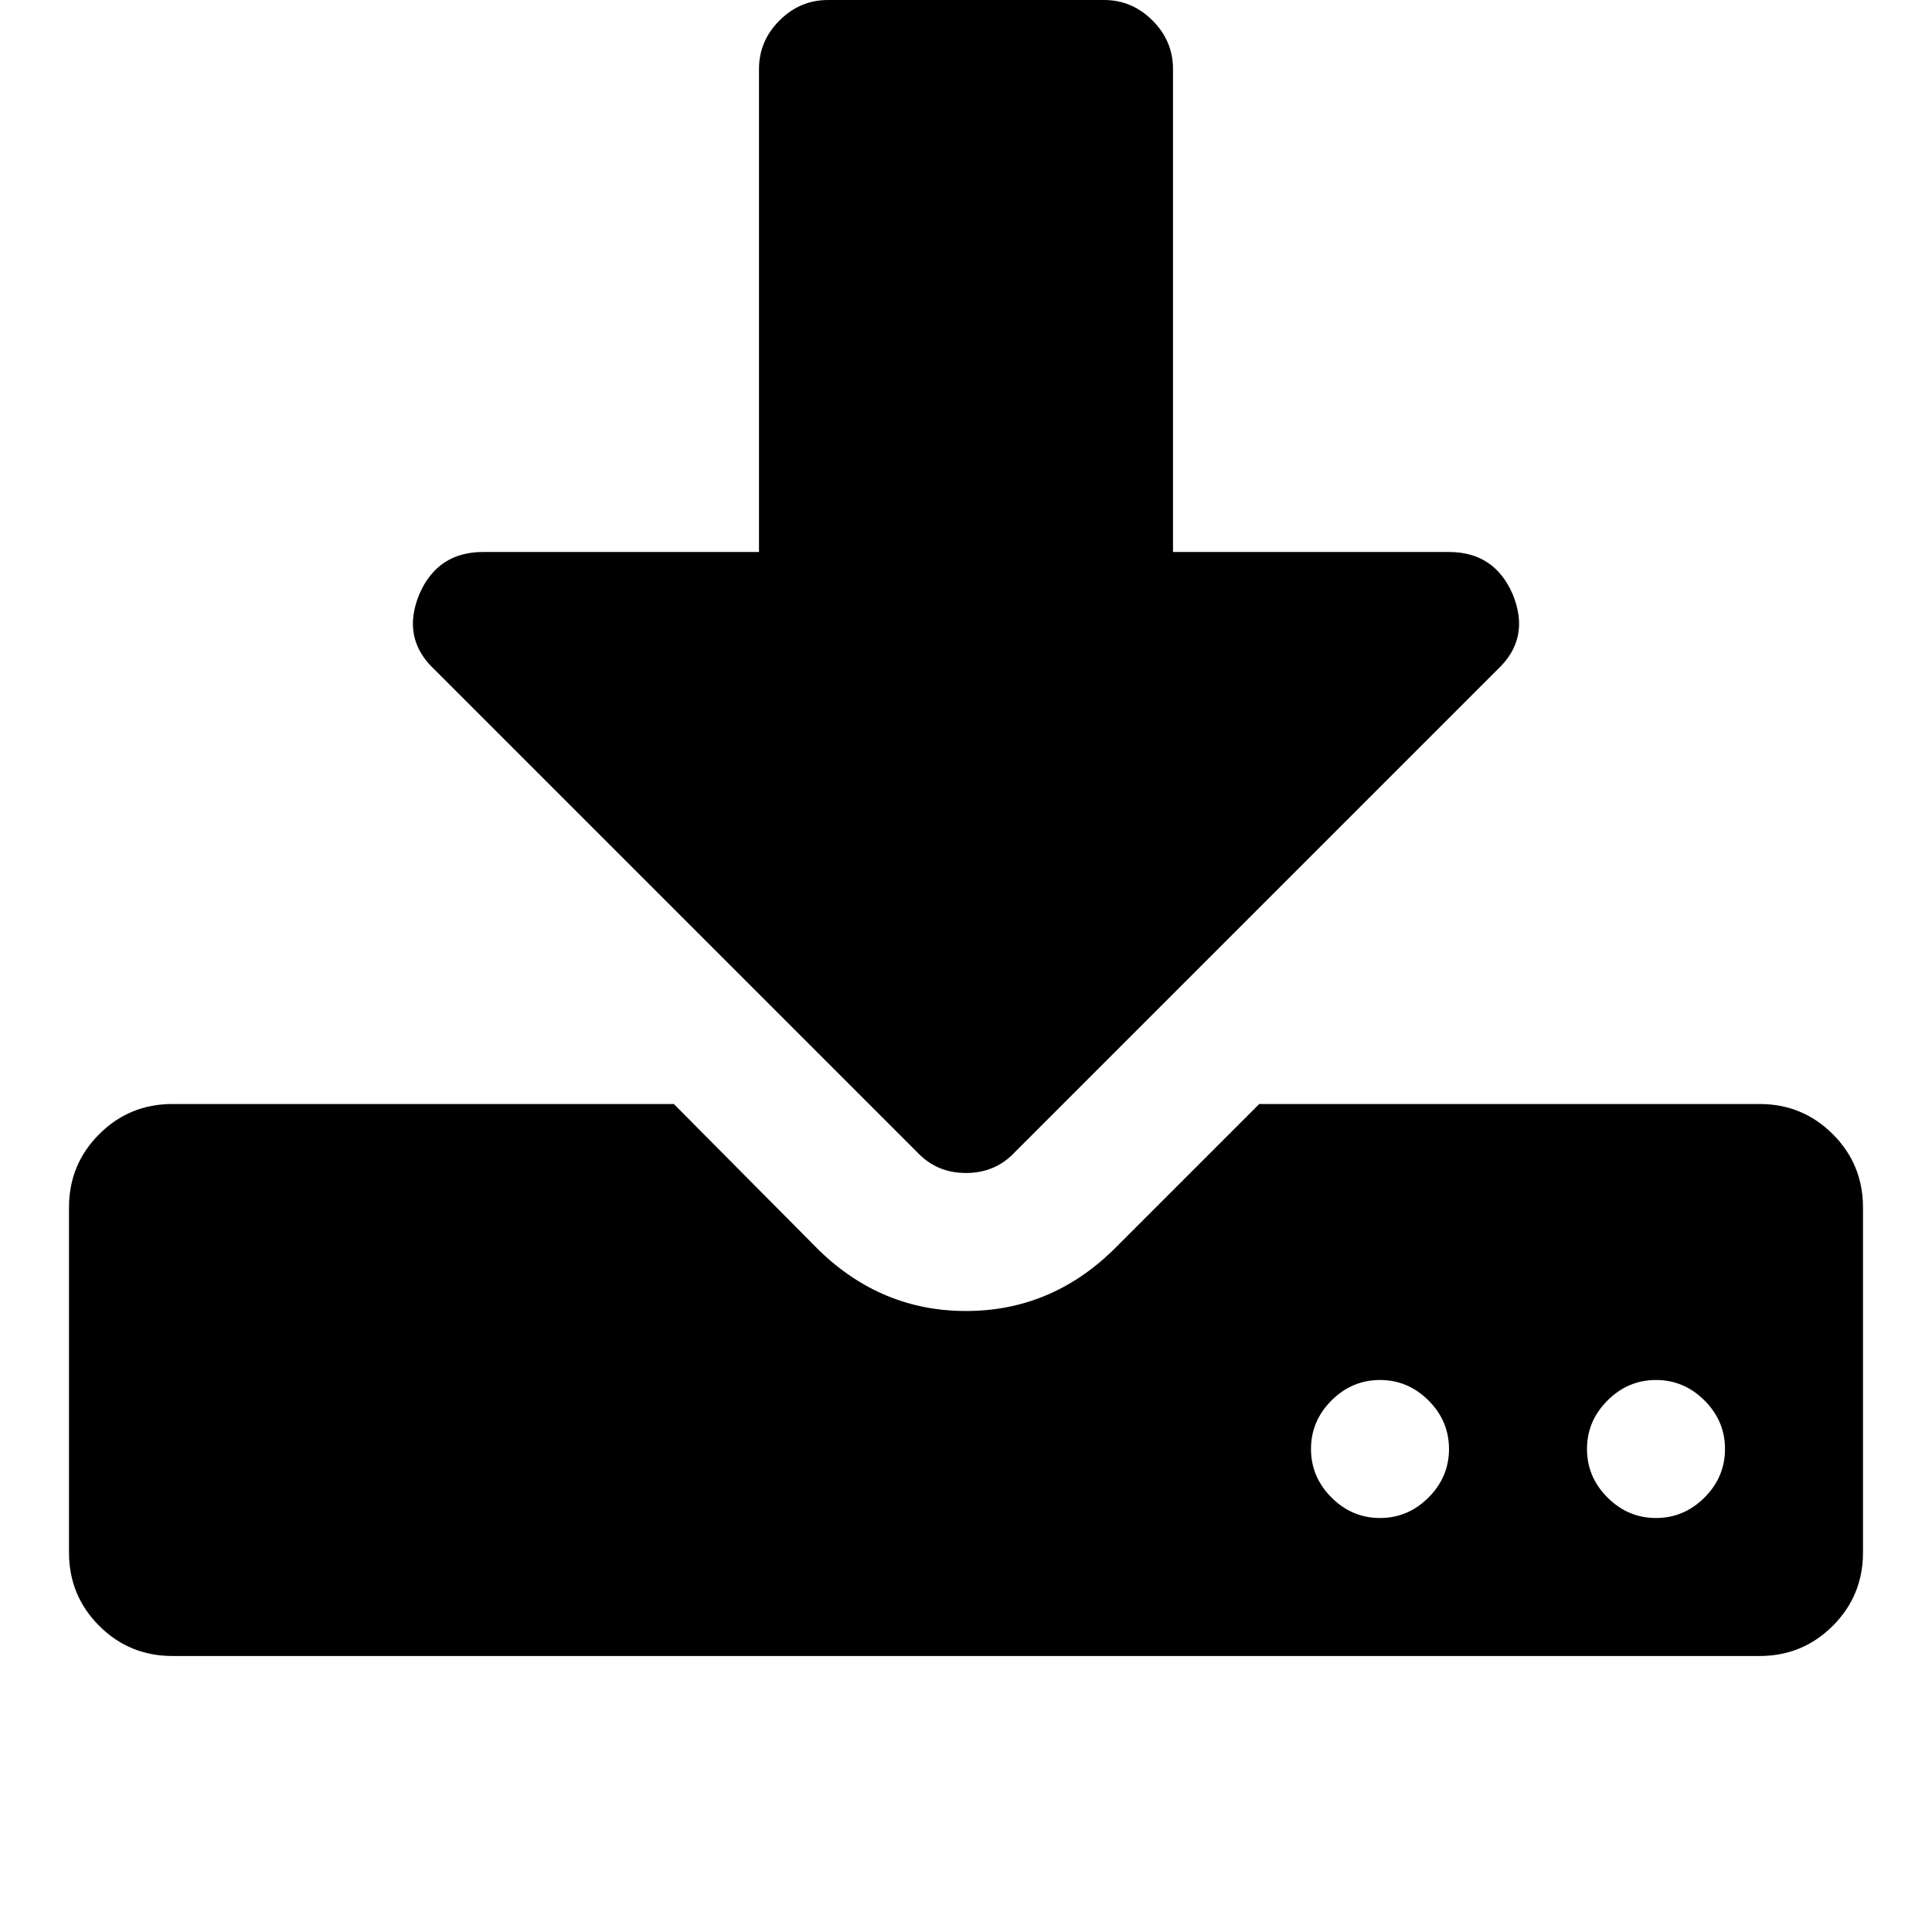
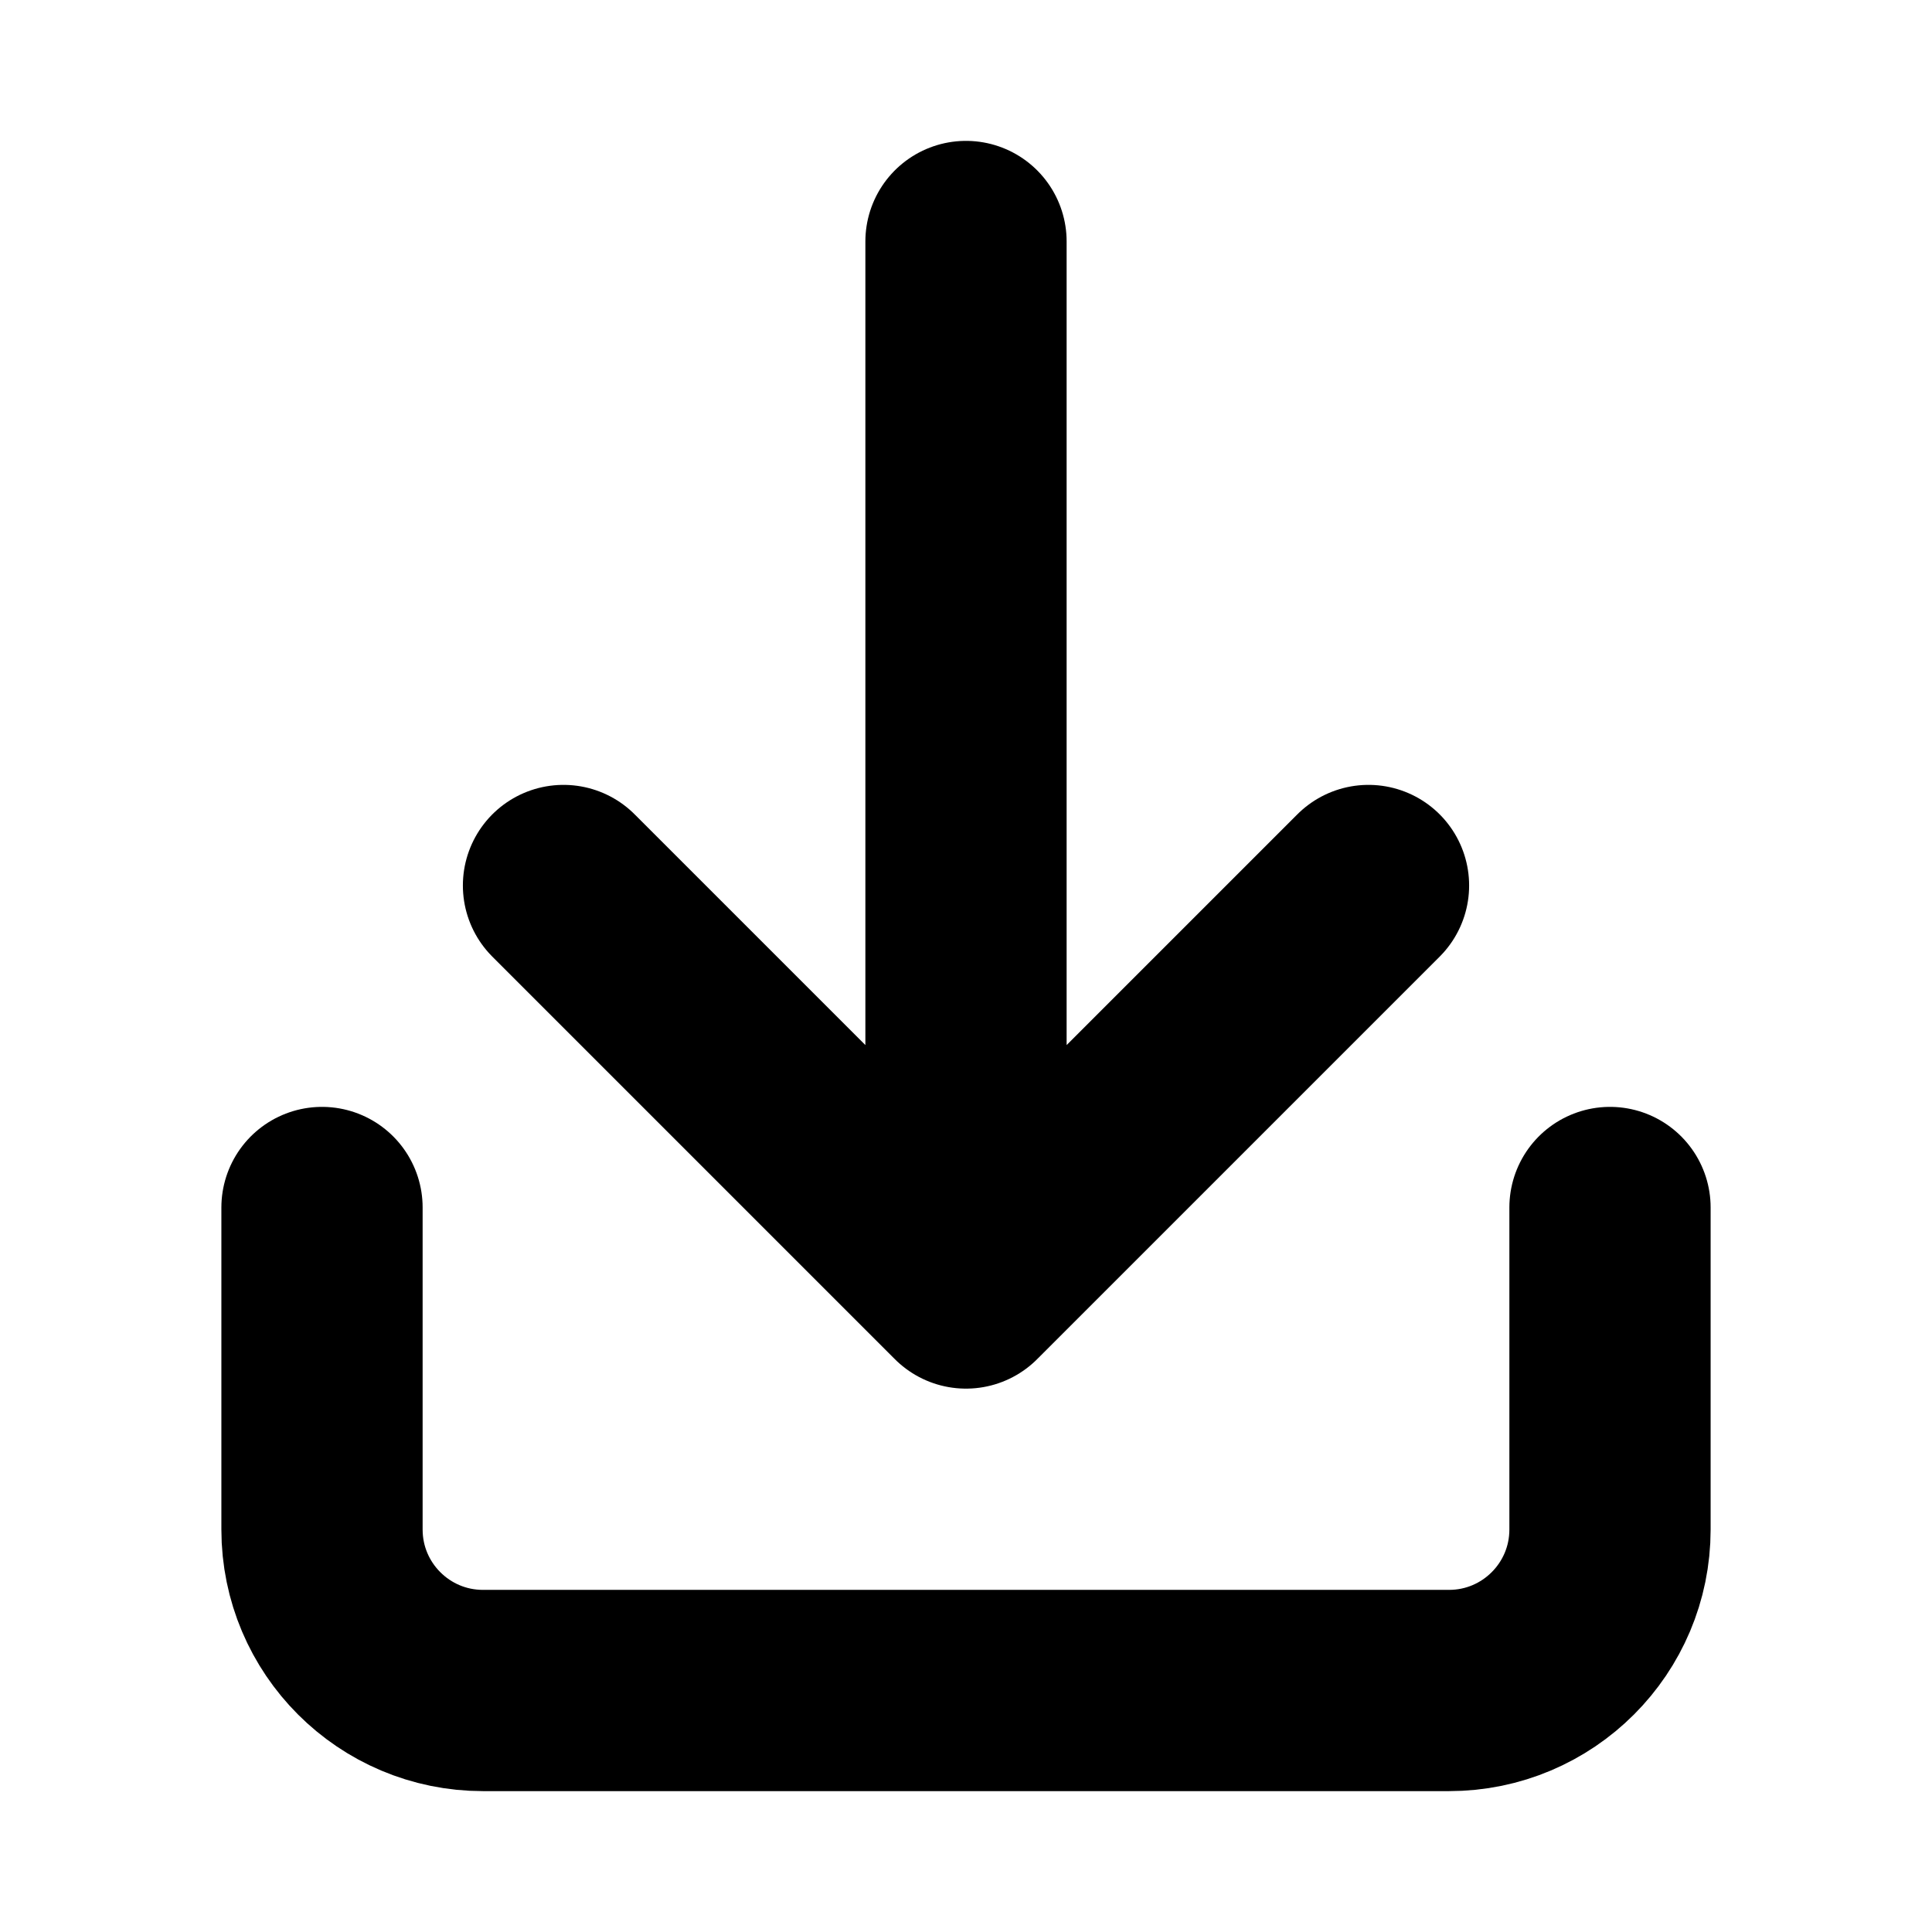
- <svg xmlns="http://www.w3.org/2000/svg" viewBox="0 0 1792 1792">
-   <path d="M1344 1344q0-26-19-45t-45-19-45 19-19 45 19 45 45 19 45-19 19-45zm256 0q0-26-19-45t-45-19-45 19-19 45 19 45 45 19 45-19 19-45zm128-224v320q0 40-28 68t-68 28h-1472q-40 0-68-28t-28-68v-320q0-40 28-68t68-28h465l135 136q58 56 136 56t136-56l136-136h464q40 0 68 28t28 68zm-325-569q17 41-14 70l-448 448q-18 19-45 19t-45-19l-448-448q-31-29-14-70 17-39 59-39h256v-448q0-26 19-45t45-19h256q26 0 45 19t19 45v448h256q42 0 59 39z" />
+ <svg xmlns="http://www.w3.org/2000/svg" width="24" height="24" viewBox="0 0 24 24" fill="none" stroke="currentColor" stroke-width="2.5" stroke-linecap="round" stroke-linejoin="round">
+   <g fill="none">
+     <path d="M12 3v13m-5-5 5 5 5-5M4 15v4a2 2 0 0 0 2 2h12a2 2 0 0 0 2-2v-4" />
+   </g>
</svg>
